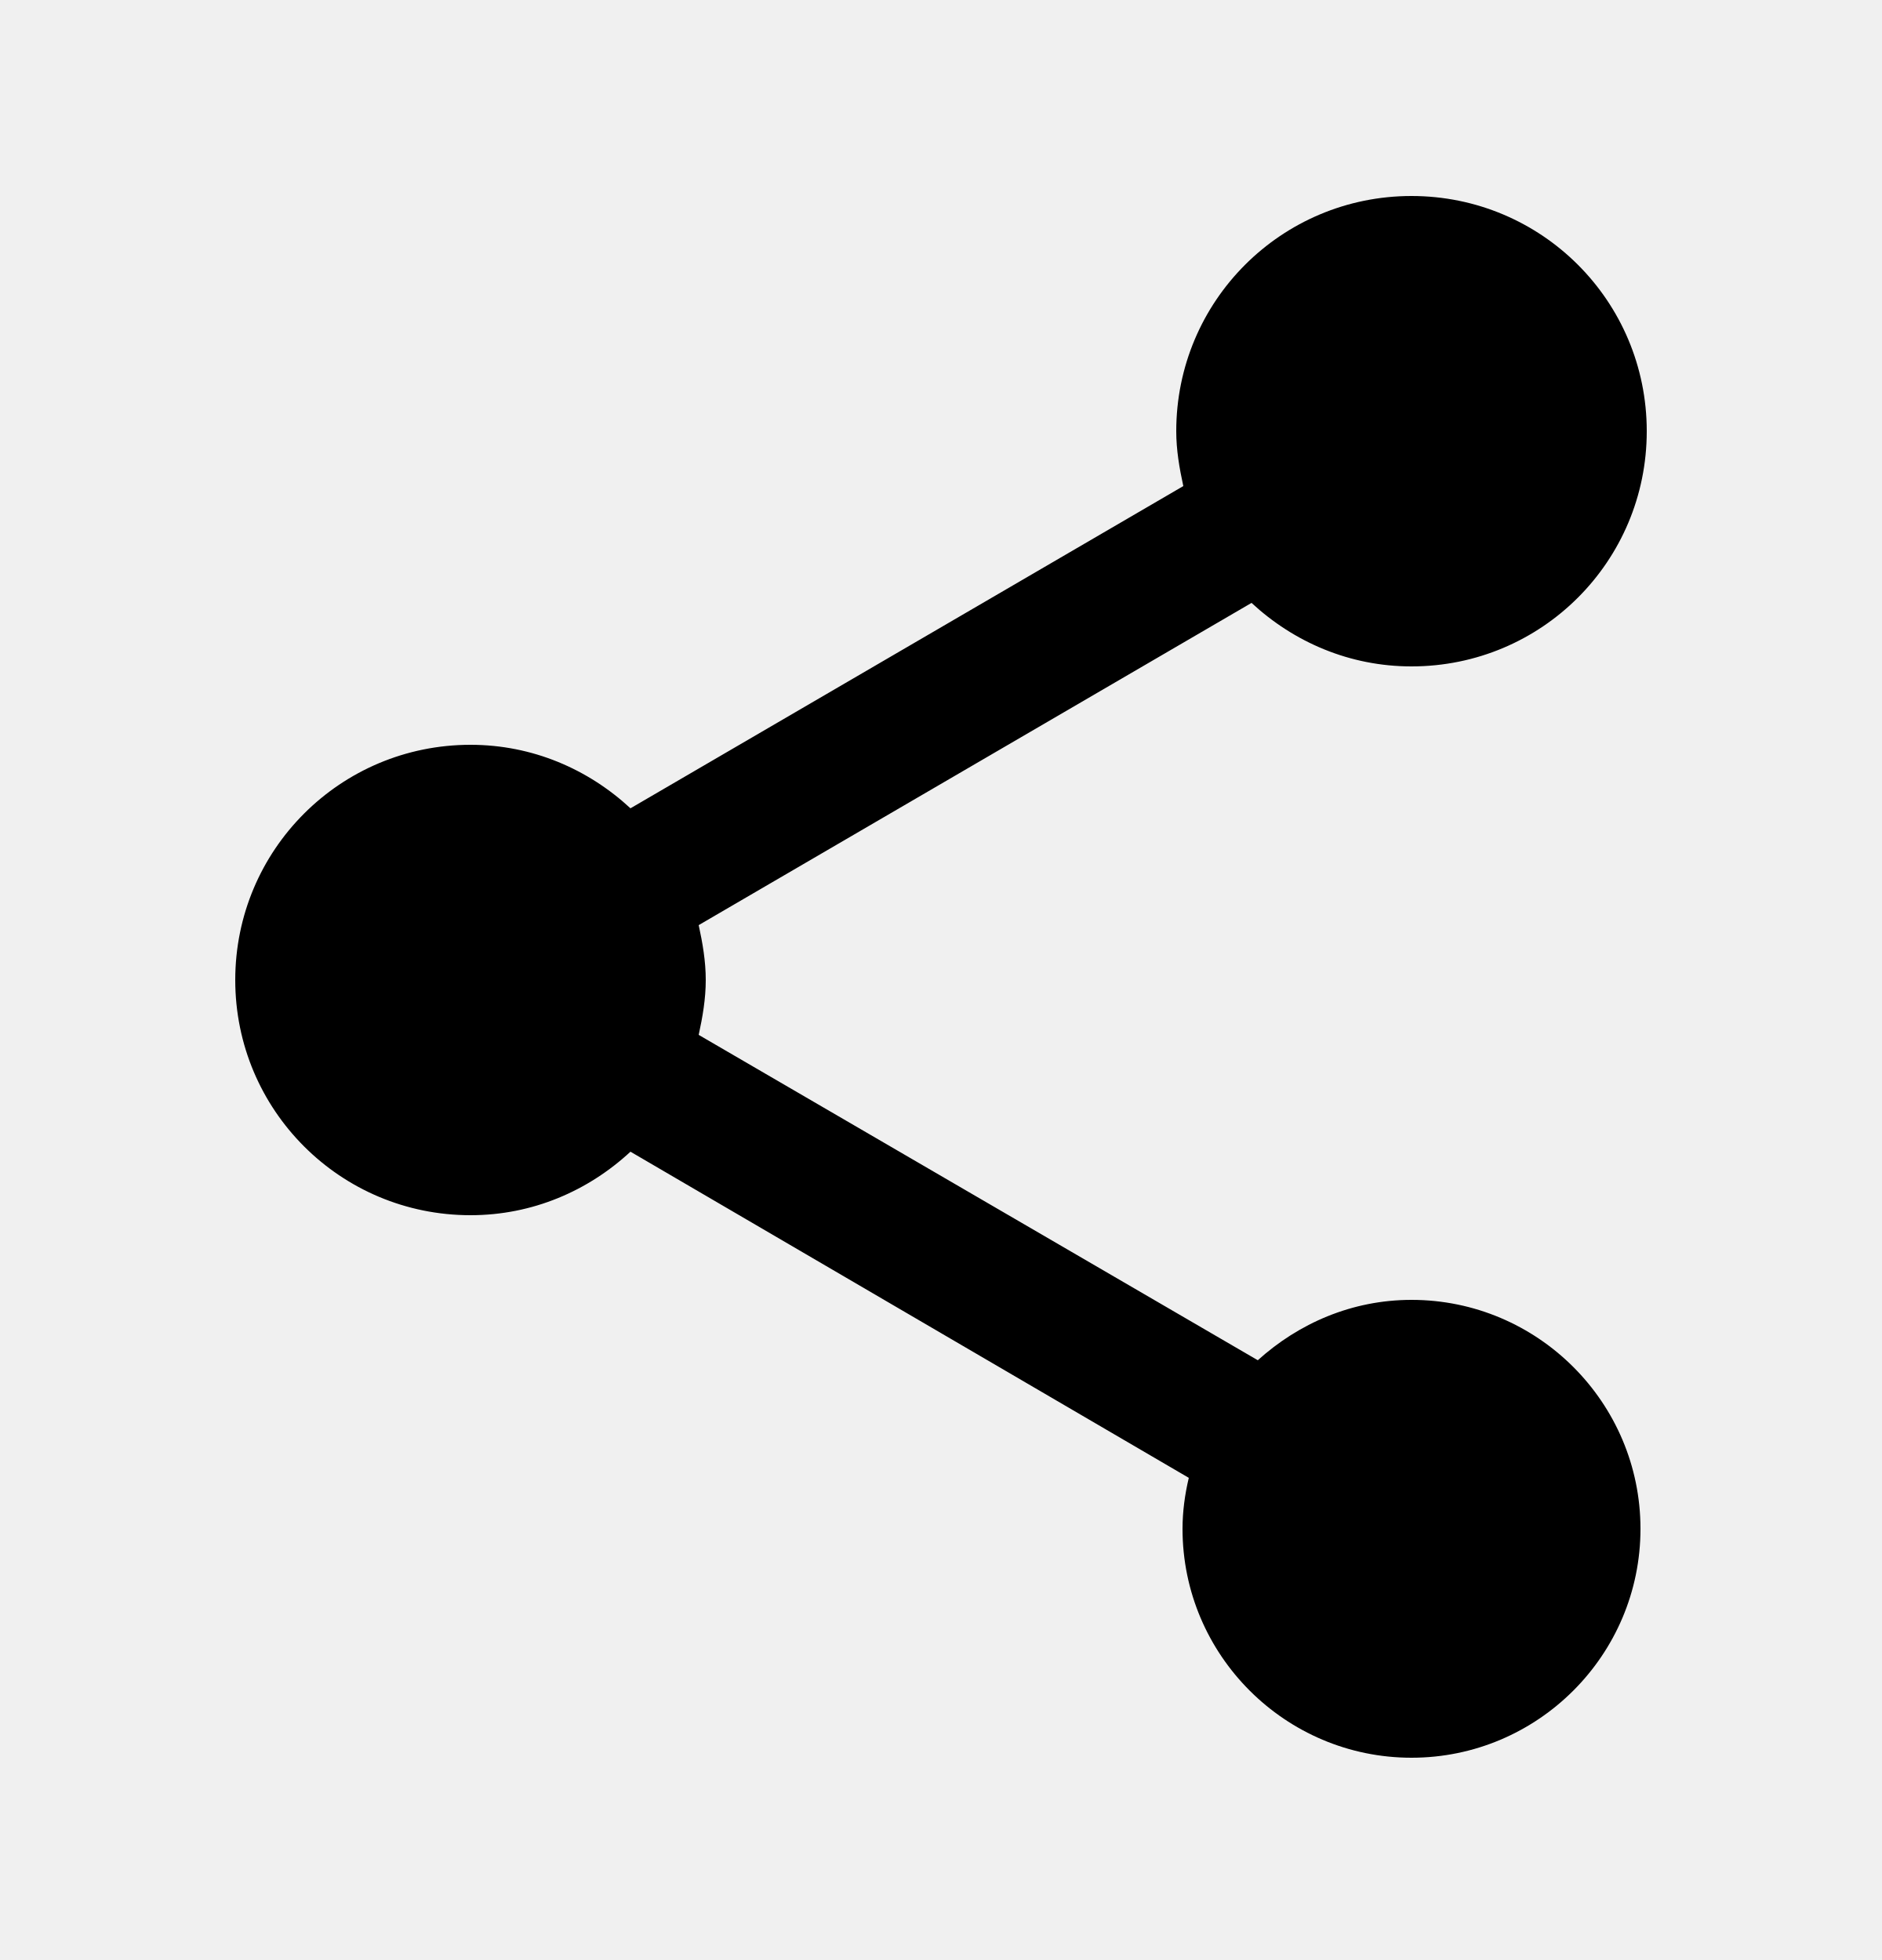
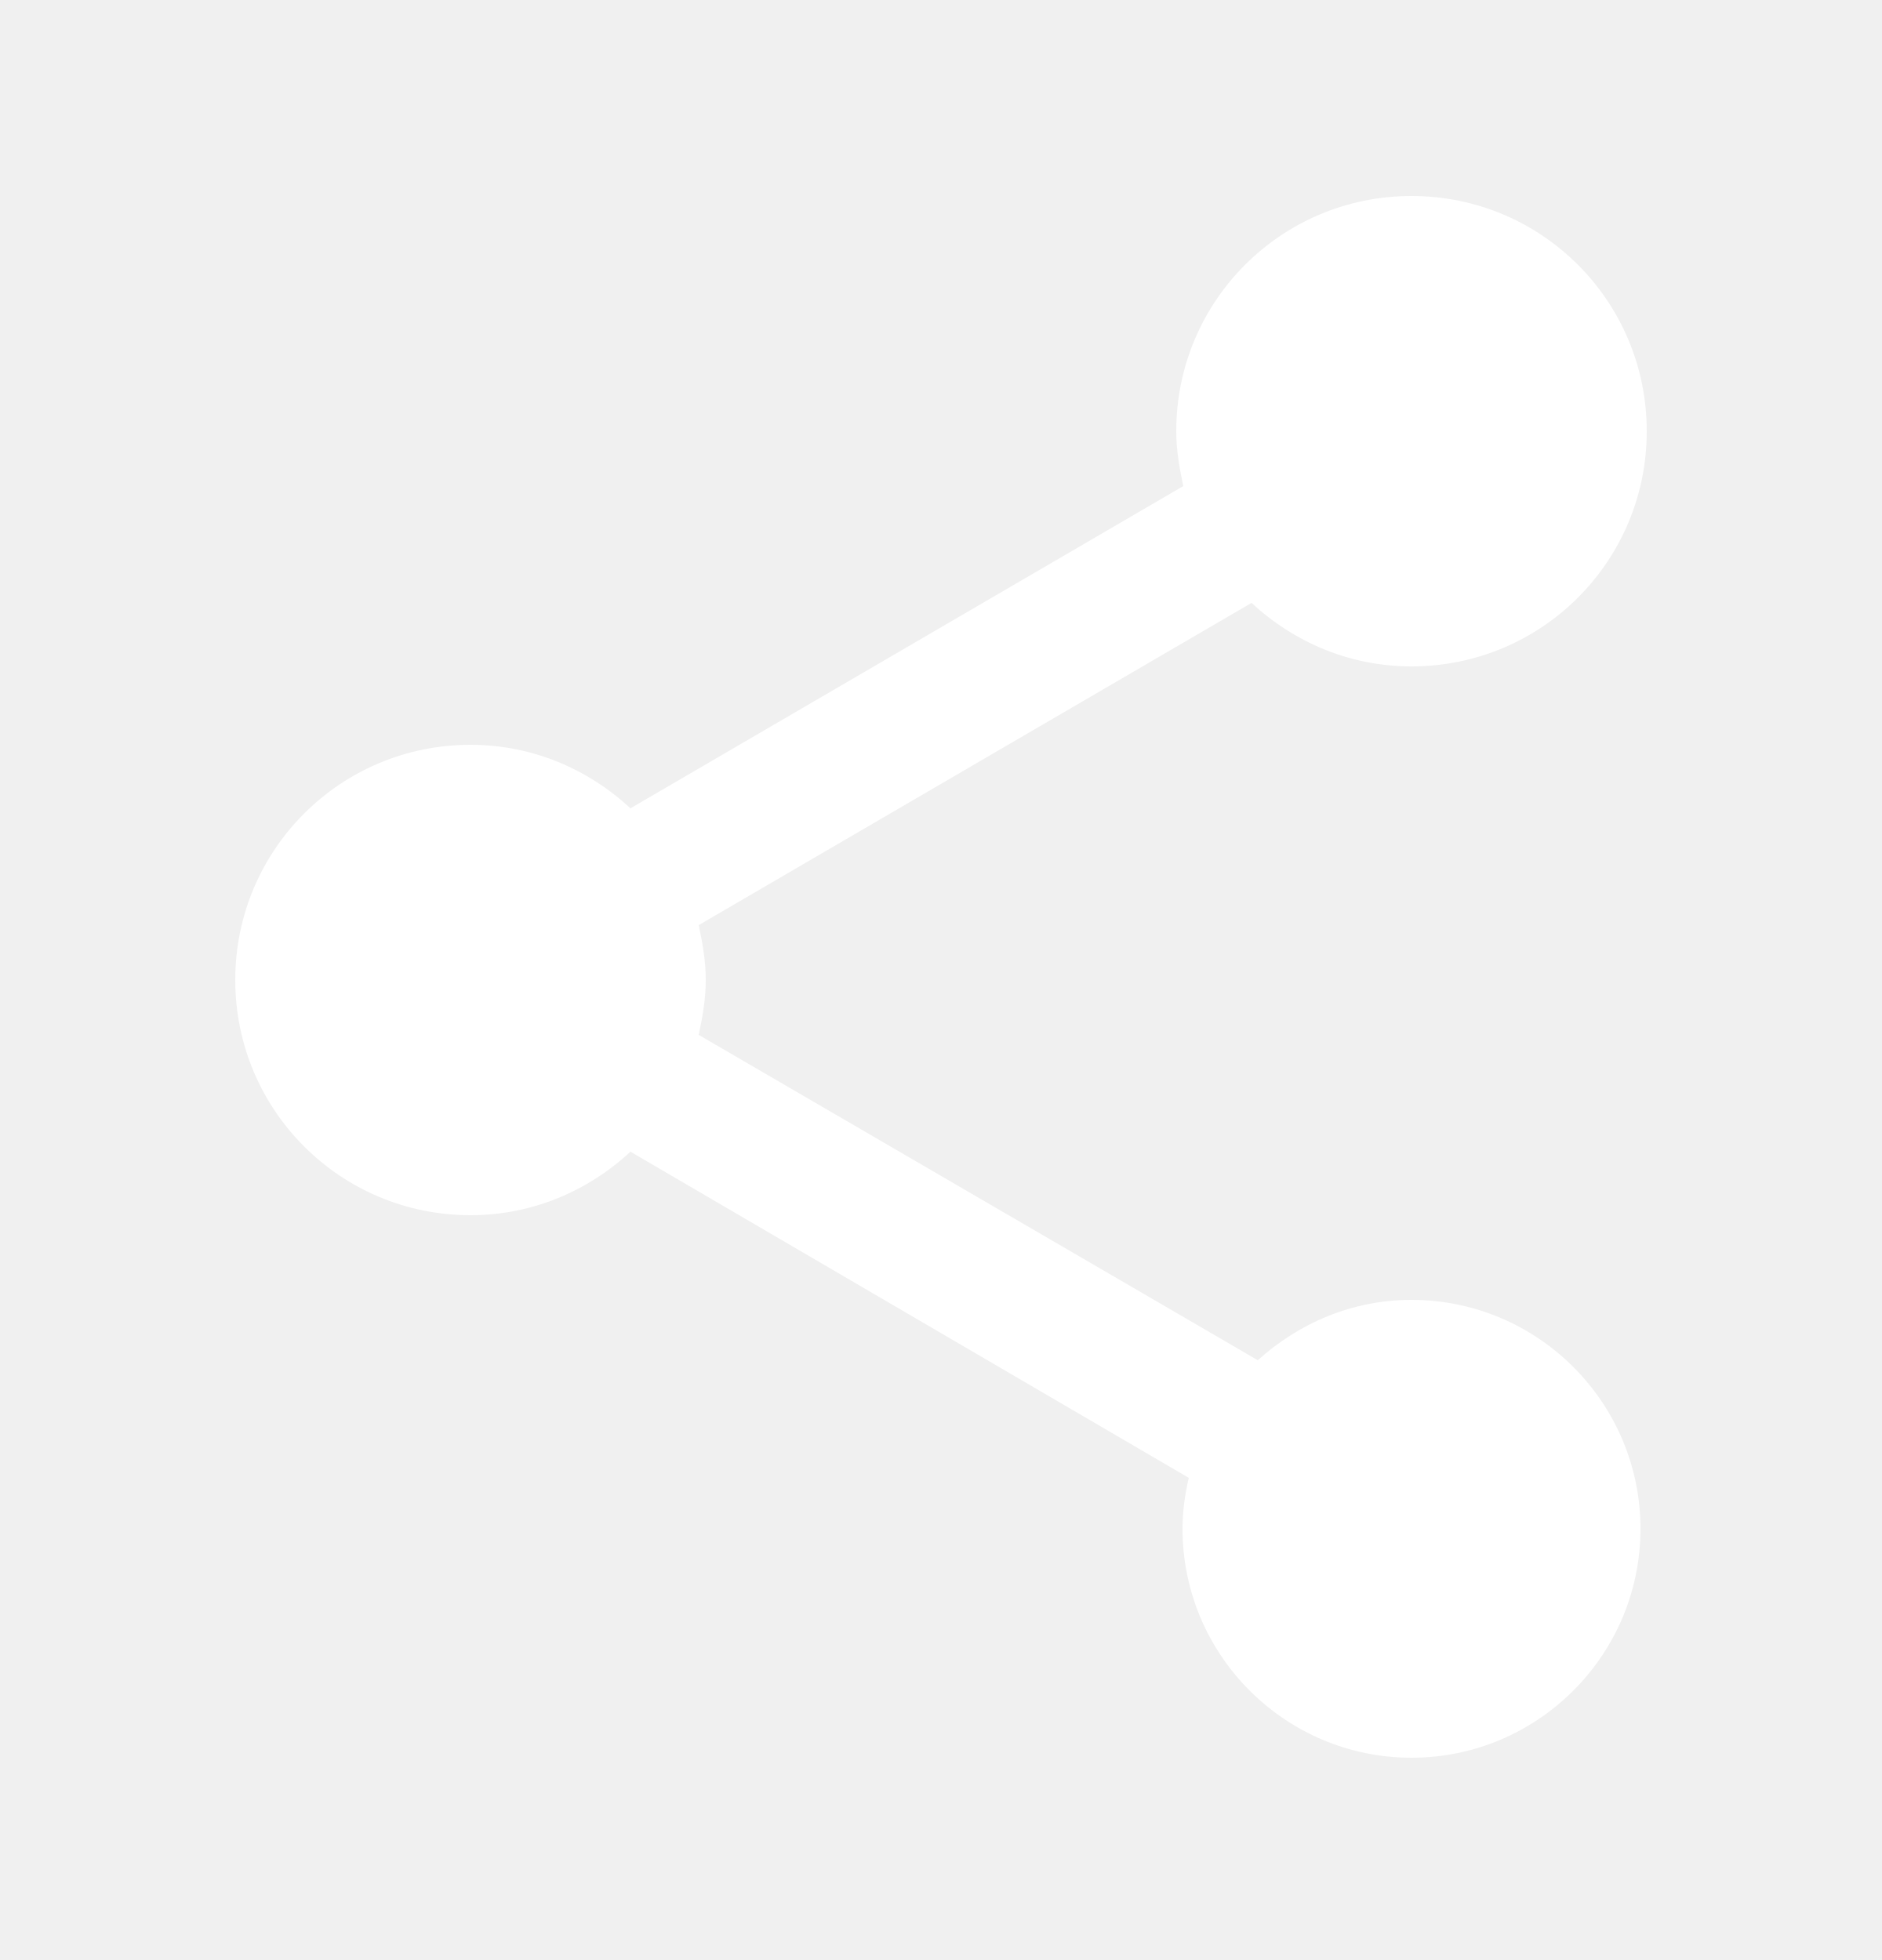
- <svg xmlns="http://www.w3.org/2000/svg" width="24" height="25" viewBox="0 0 24 25" fill="none">
+ <svg xmlns="http://www.w3.org/2000/svg" width="24" height="25" viewBox="0 0 24 25">
  <g id="share" clip-path="url(#clip0_391_3)">
-     <path id="Vector" d="M18 16.58C17.24 16.58 16.56 16.88 16.04 17.35L8.91 13.2C8.96 12.97 9 12.74 9 12.5C9 12.26 8.96 12.03 8.91 11.8L15.96 7.69C16.5 8.19 17.21 8.5 18 8.5C19.66 8.5 21 7.16 21 5.5C21 3.84 19.66 2.5 18 2.5C16.34 2.5 15 3.84 15 5.5C15 5.74 15.04 5.97 15.09 6.2L8.04 10.31C7.5 9.81 6.79 9.5 6 9.5C4.34 9.5 3 10.84 3 12.5C3 14.16 4.34 15.5 6 15.5C6.79 15.5 7.5 15.19 8.04 14.69L15.16 18.85C15.11 19.06 15.08 19.28 15.08 19.5C15.08 21.11 16.39 22.42 18 22.42C19.61 22.42 20.92 21.11 20.92 19.5C20.92 17.89 19.61 16.58 18 16.58Z" fill="black" />
+     <path id="Vector" d="M18 16.58C17.24 16.58 16.56 16.88 16.04 17.35L8.91 13.2C8.96 12.97 9 12.74 9 12.5C9 12.26 8.96 12.03 8.91 11.8L15.96 7.69C16.5 8.19 17.21 8.5 18 8.5C19.66 8.5 21 7.16 21 5.5C21 3.84 19.66 2.5 18 2.5C16.34 2.5 15 3.84 15 5.5C15 5.74 15.04 5.97 15.09 6.2L8.04 10.31C7.5 9.81 6.79 9.5 6 9.5C4.34 9.5 3 10.84 3 12.5C3 14.16 4.34 15.5 6 15.5C6.79 15.5 7.5 15.19 8.04 14.69L15.16 18.85C15.11 19.06 15.08 19.28 15.08 19.5C15.08 21.11 16.39 22.42 18 22.42C19.61 22.42 20.92 21.11 20.92 19.5C20.92 17.89 19.61 16.58 18 16.58Z" fill="#FFFFFF" />
  </g>
  <defs>
    <clipPath id="clip0_391_3">
      <rect width="24" height="24" fill="white" transform="translate(0 0.5)" />
    </clipPath>
  </defs>
</svg>
